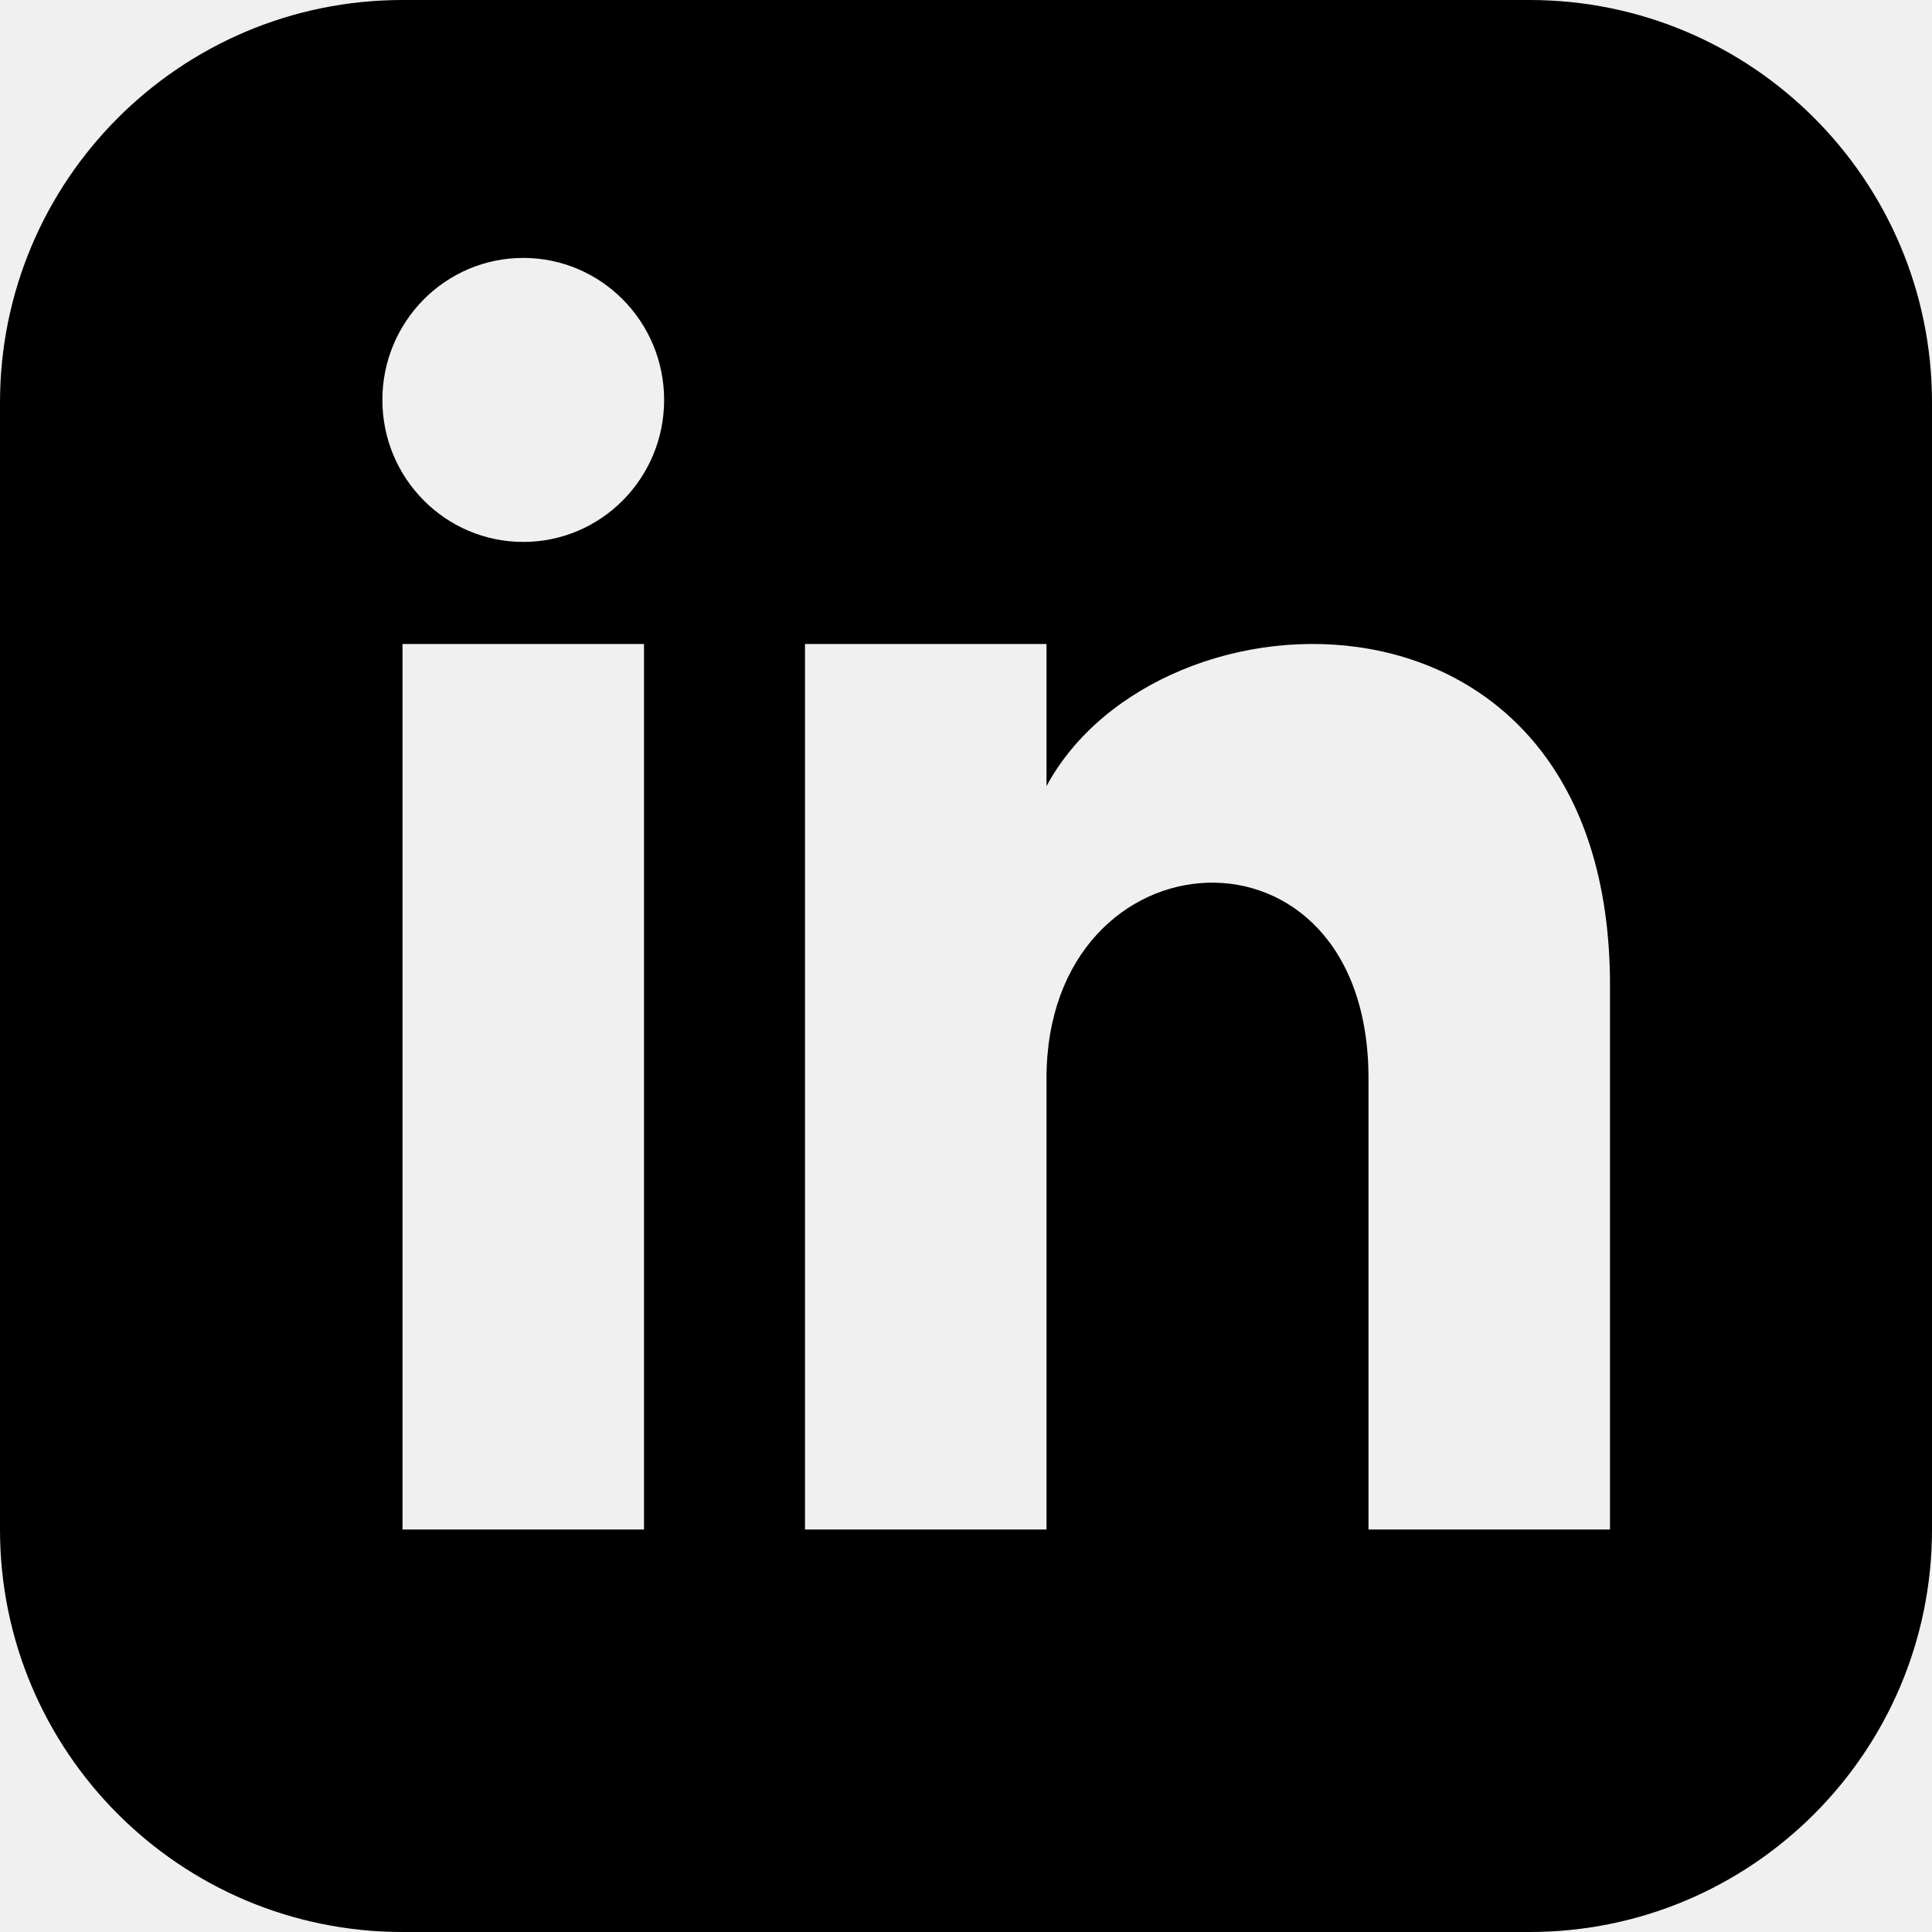
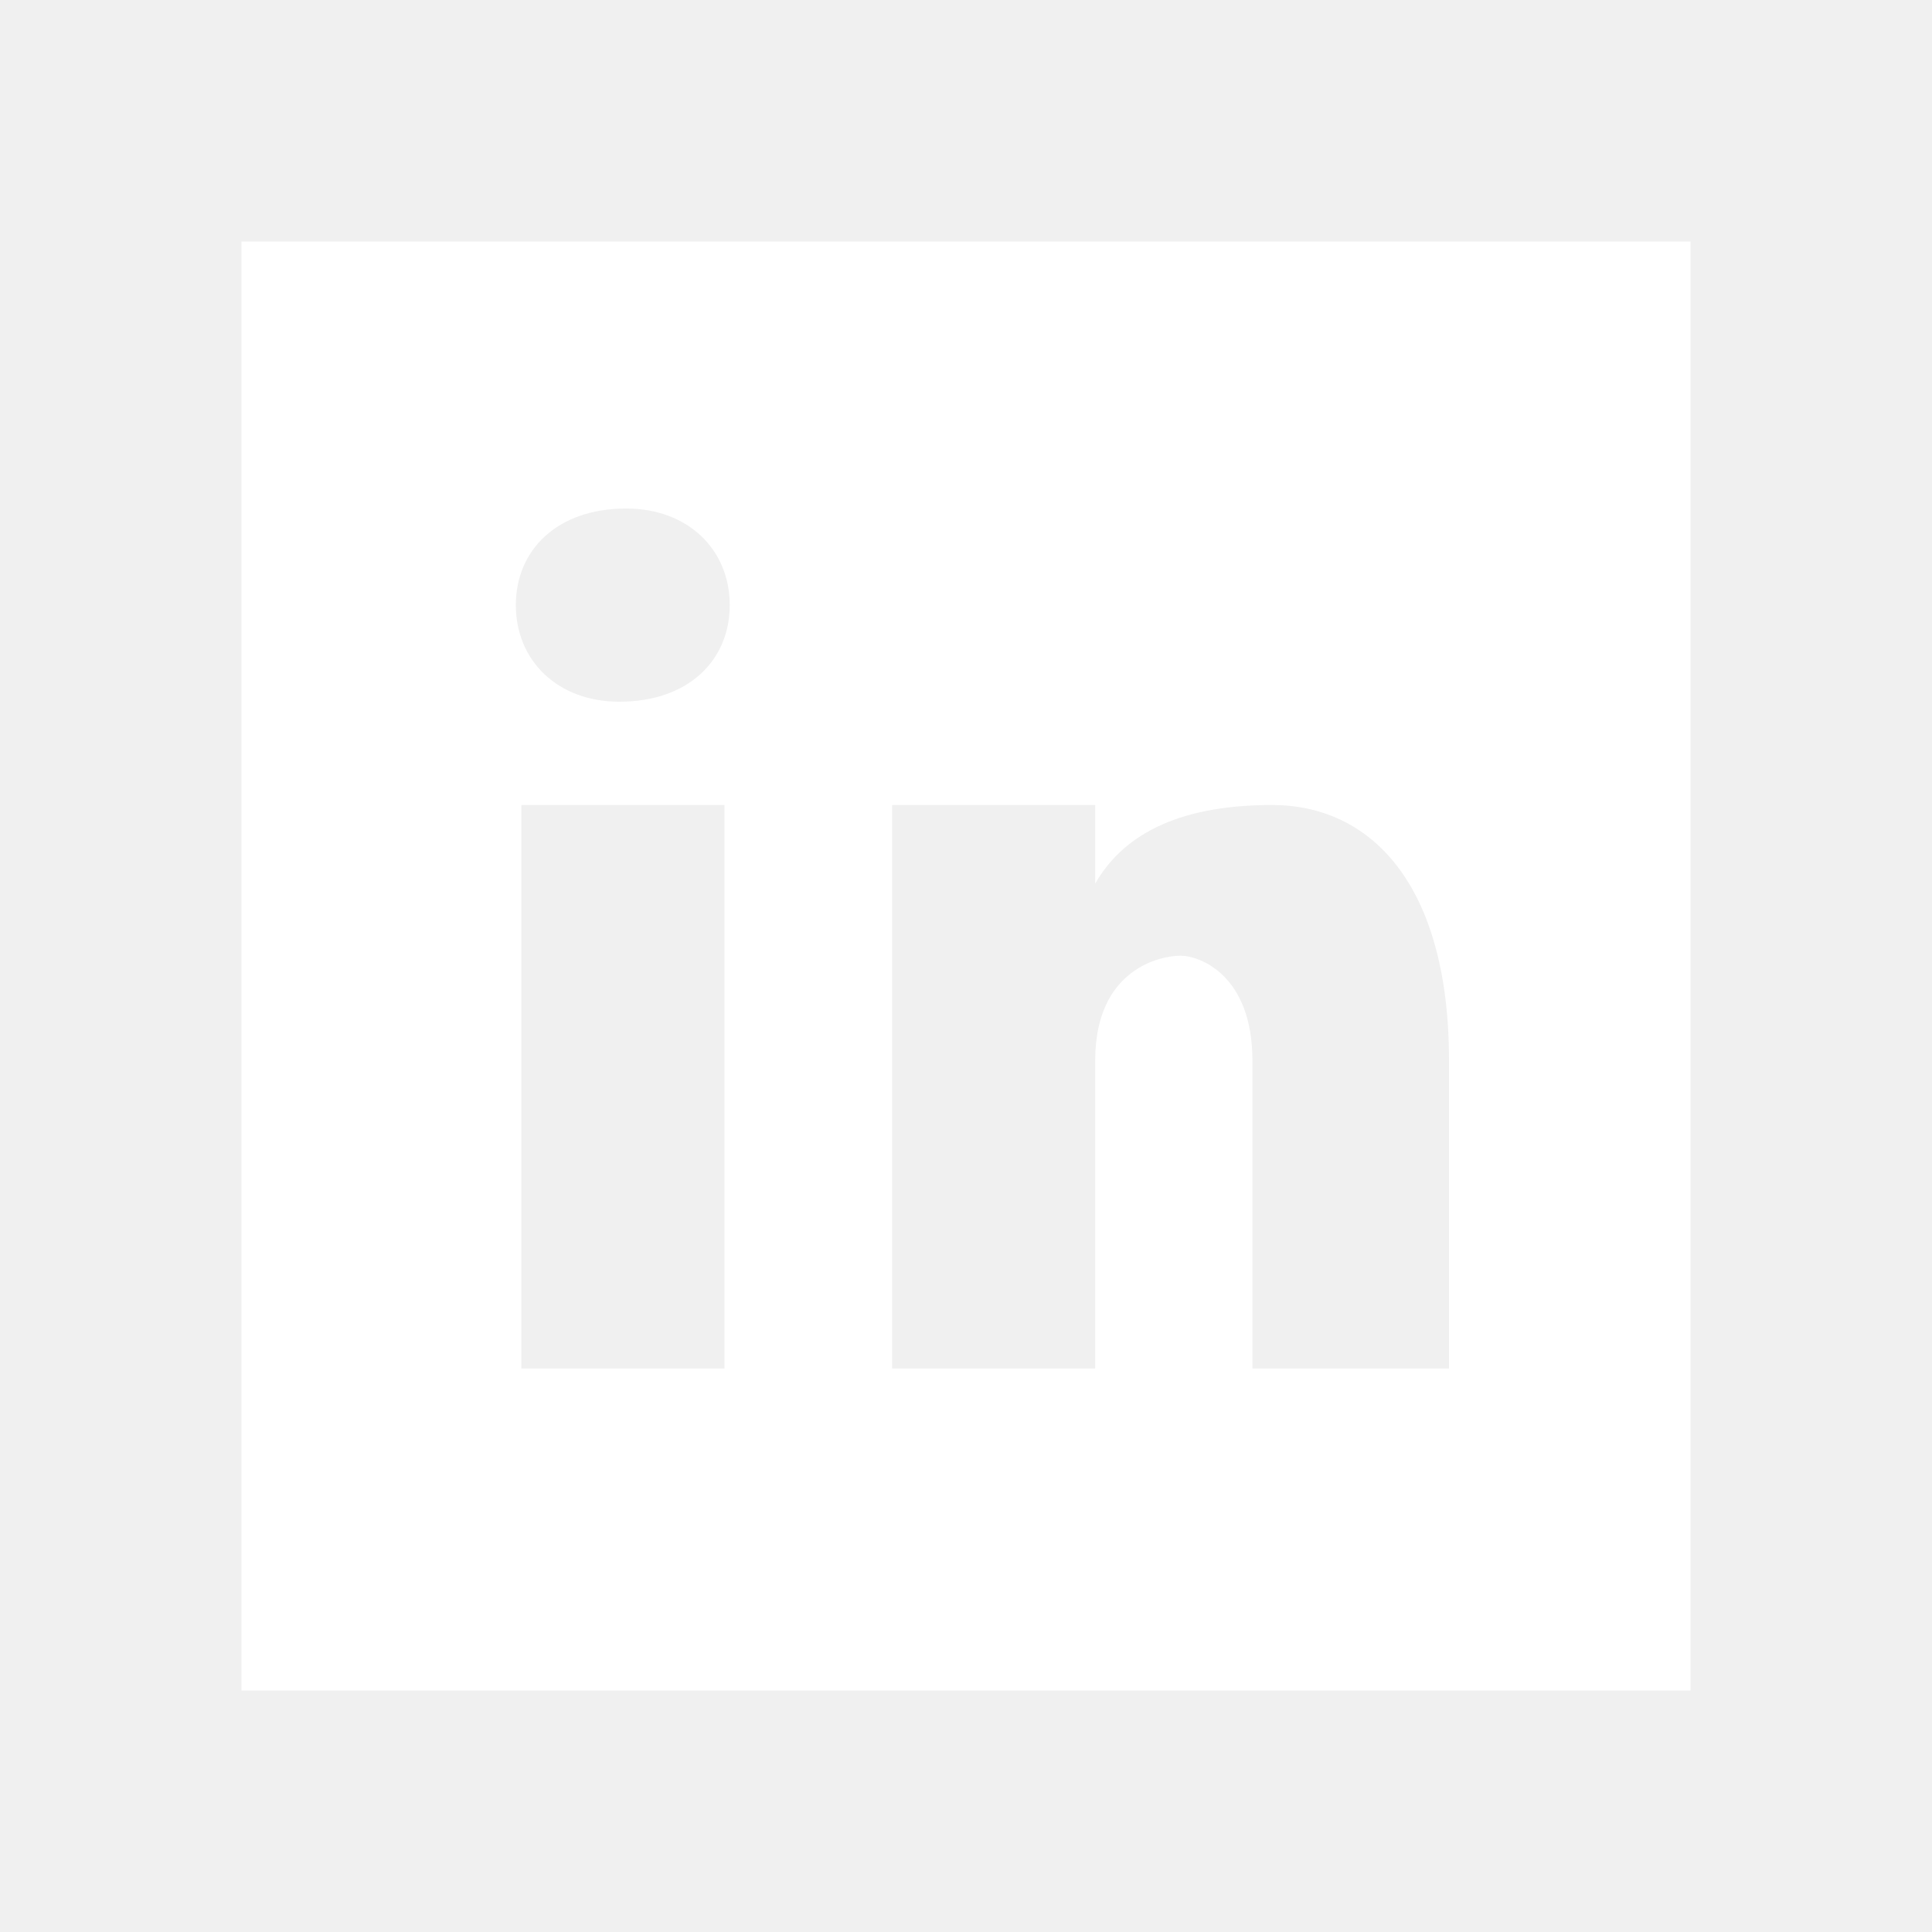
- <svg xmlns="http://www.w3.org/2000/svg" width="24" height="24" viewBox="0 0 24 24">
-   <path d="M19 0h-14c-2.761 0-5 2.239-5 5v14c0 2.761 2.239 5 5 5h14c2.762 0 5-2.239 5-5v-14c0-2.761-2.238-5-5-5zm-11 19h-3v-11h3v11zm-1.5-12.268c-.966 0-1.75-.79-1.75-1.764s.784-1.764 1.75-1.764 1.75.79 1.75 1.764-.783 1.764-1.75 1.764zm13.5 12.268h-3v-5.604c0-3.368-4-3.113-4 0v5.604h-3v-11h3v1.765c1.396-2.586 7-2.777 7 2.476v6.759z" />
+ <svg xmlns="http://www.w3.org/2000/svg" viewBox="0,0,256,256" width="24px" height="24px" fill-rule="nonzero">
+   <g fill="#ffffff" fill-rule="nonzero" stroke="none" stroke-width="1" stroke-linecap="butt" stroke-linejoin="miter" stroke-miterlimit="10" stroke-dasharray="" stroke-dashoffset="0" font-family="none" font-weight="none" font-size="none" text-anchor="none" style="mix-blend-mode: normal">
+     <g transform="scale(10.66667,10.66667)">
+       <path d="M21,3h-18v18h18zM9,17h-2.523v-7h2.523zM7.694,8.717c-0.771,0 -1.286,-0.514 -1.286,-1.2c0,-0.686 0.514,-1.2 1.371,-1.2c0.771,0 1.286,0.514 1.286,1.2c0,0.686 -0.514,1.2 -1.371,1.2zM18,17h-2.442v-3.826c0,-1.058 -0.651,-1.302 -0.895,-1.302c-0.244,0 -1.058,0.163 -1.058,1.302c0,0.163 0,3.826 0,3.826h-2.523v-7h2.523v0.977c0.325,-0.57 0.976,-0.977 2.197,-0.977c1.221,0 2.198,0.977 2.198,3.174z" />
+     </g>
+   </g>
</svg>
